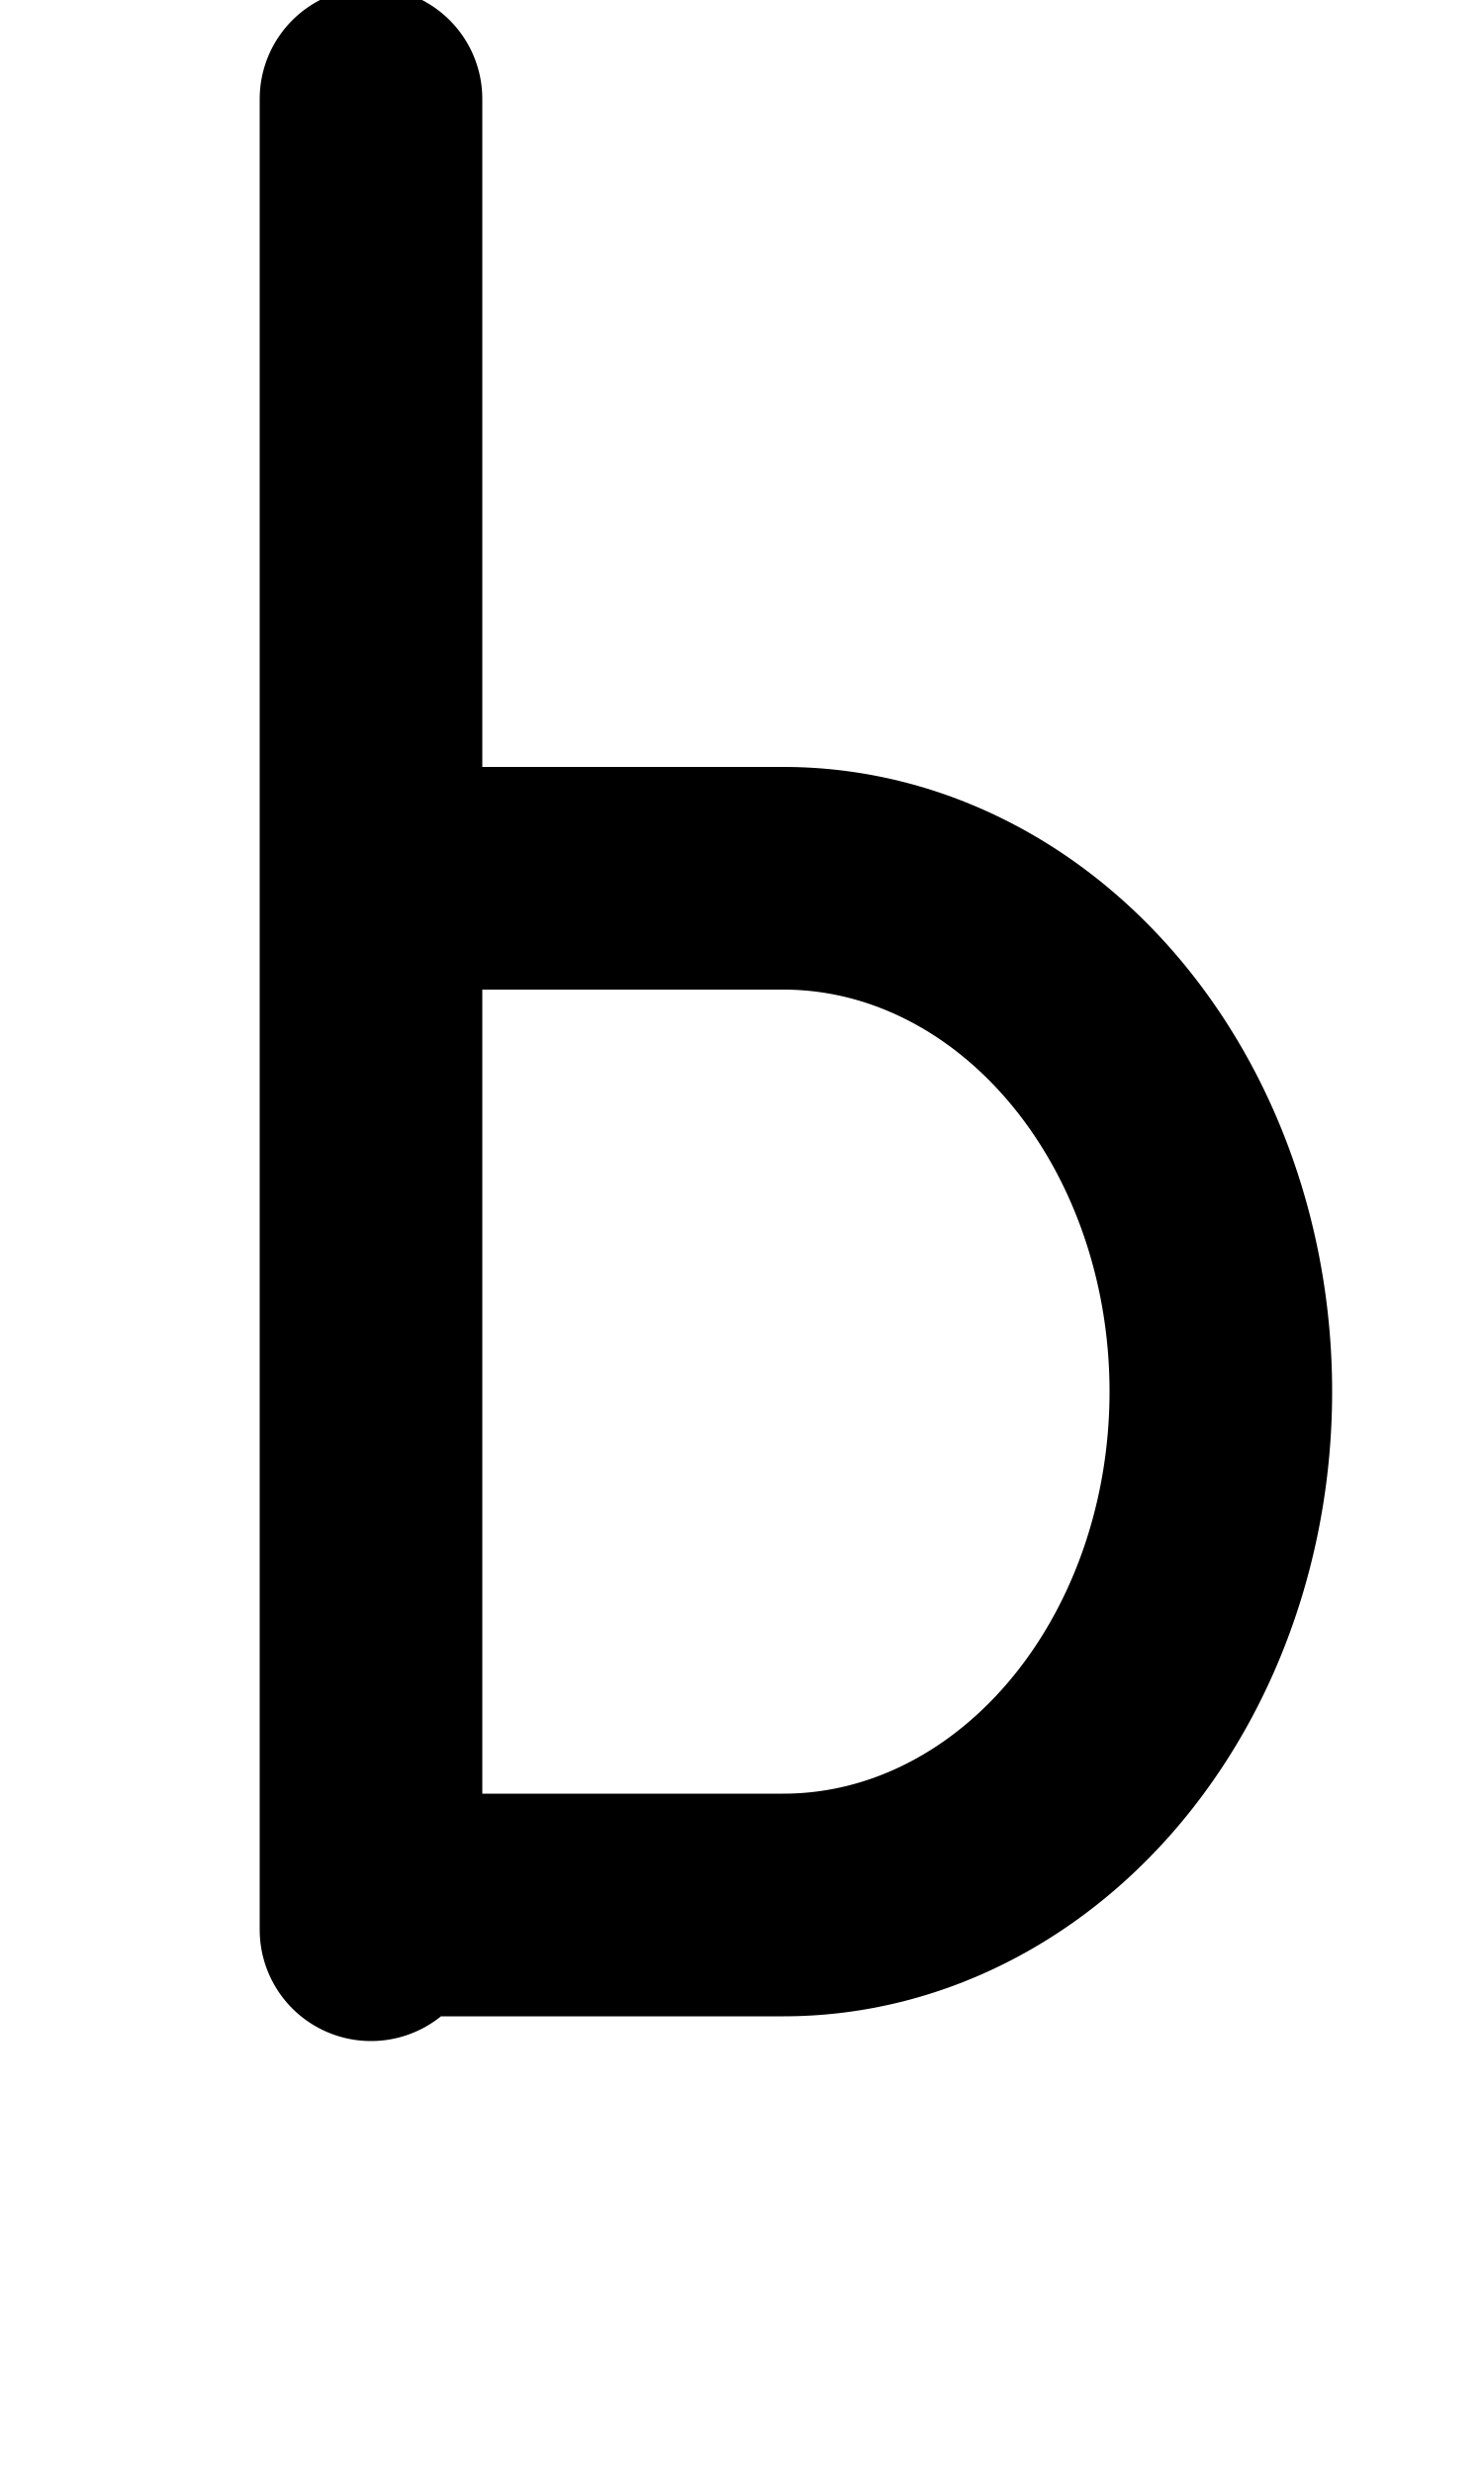
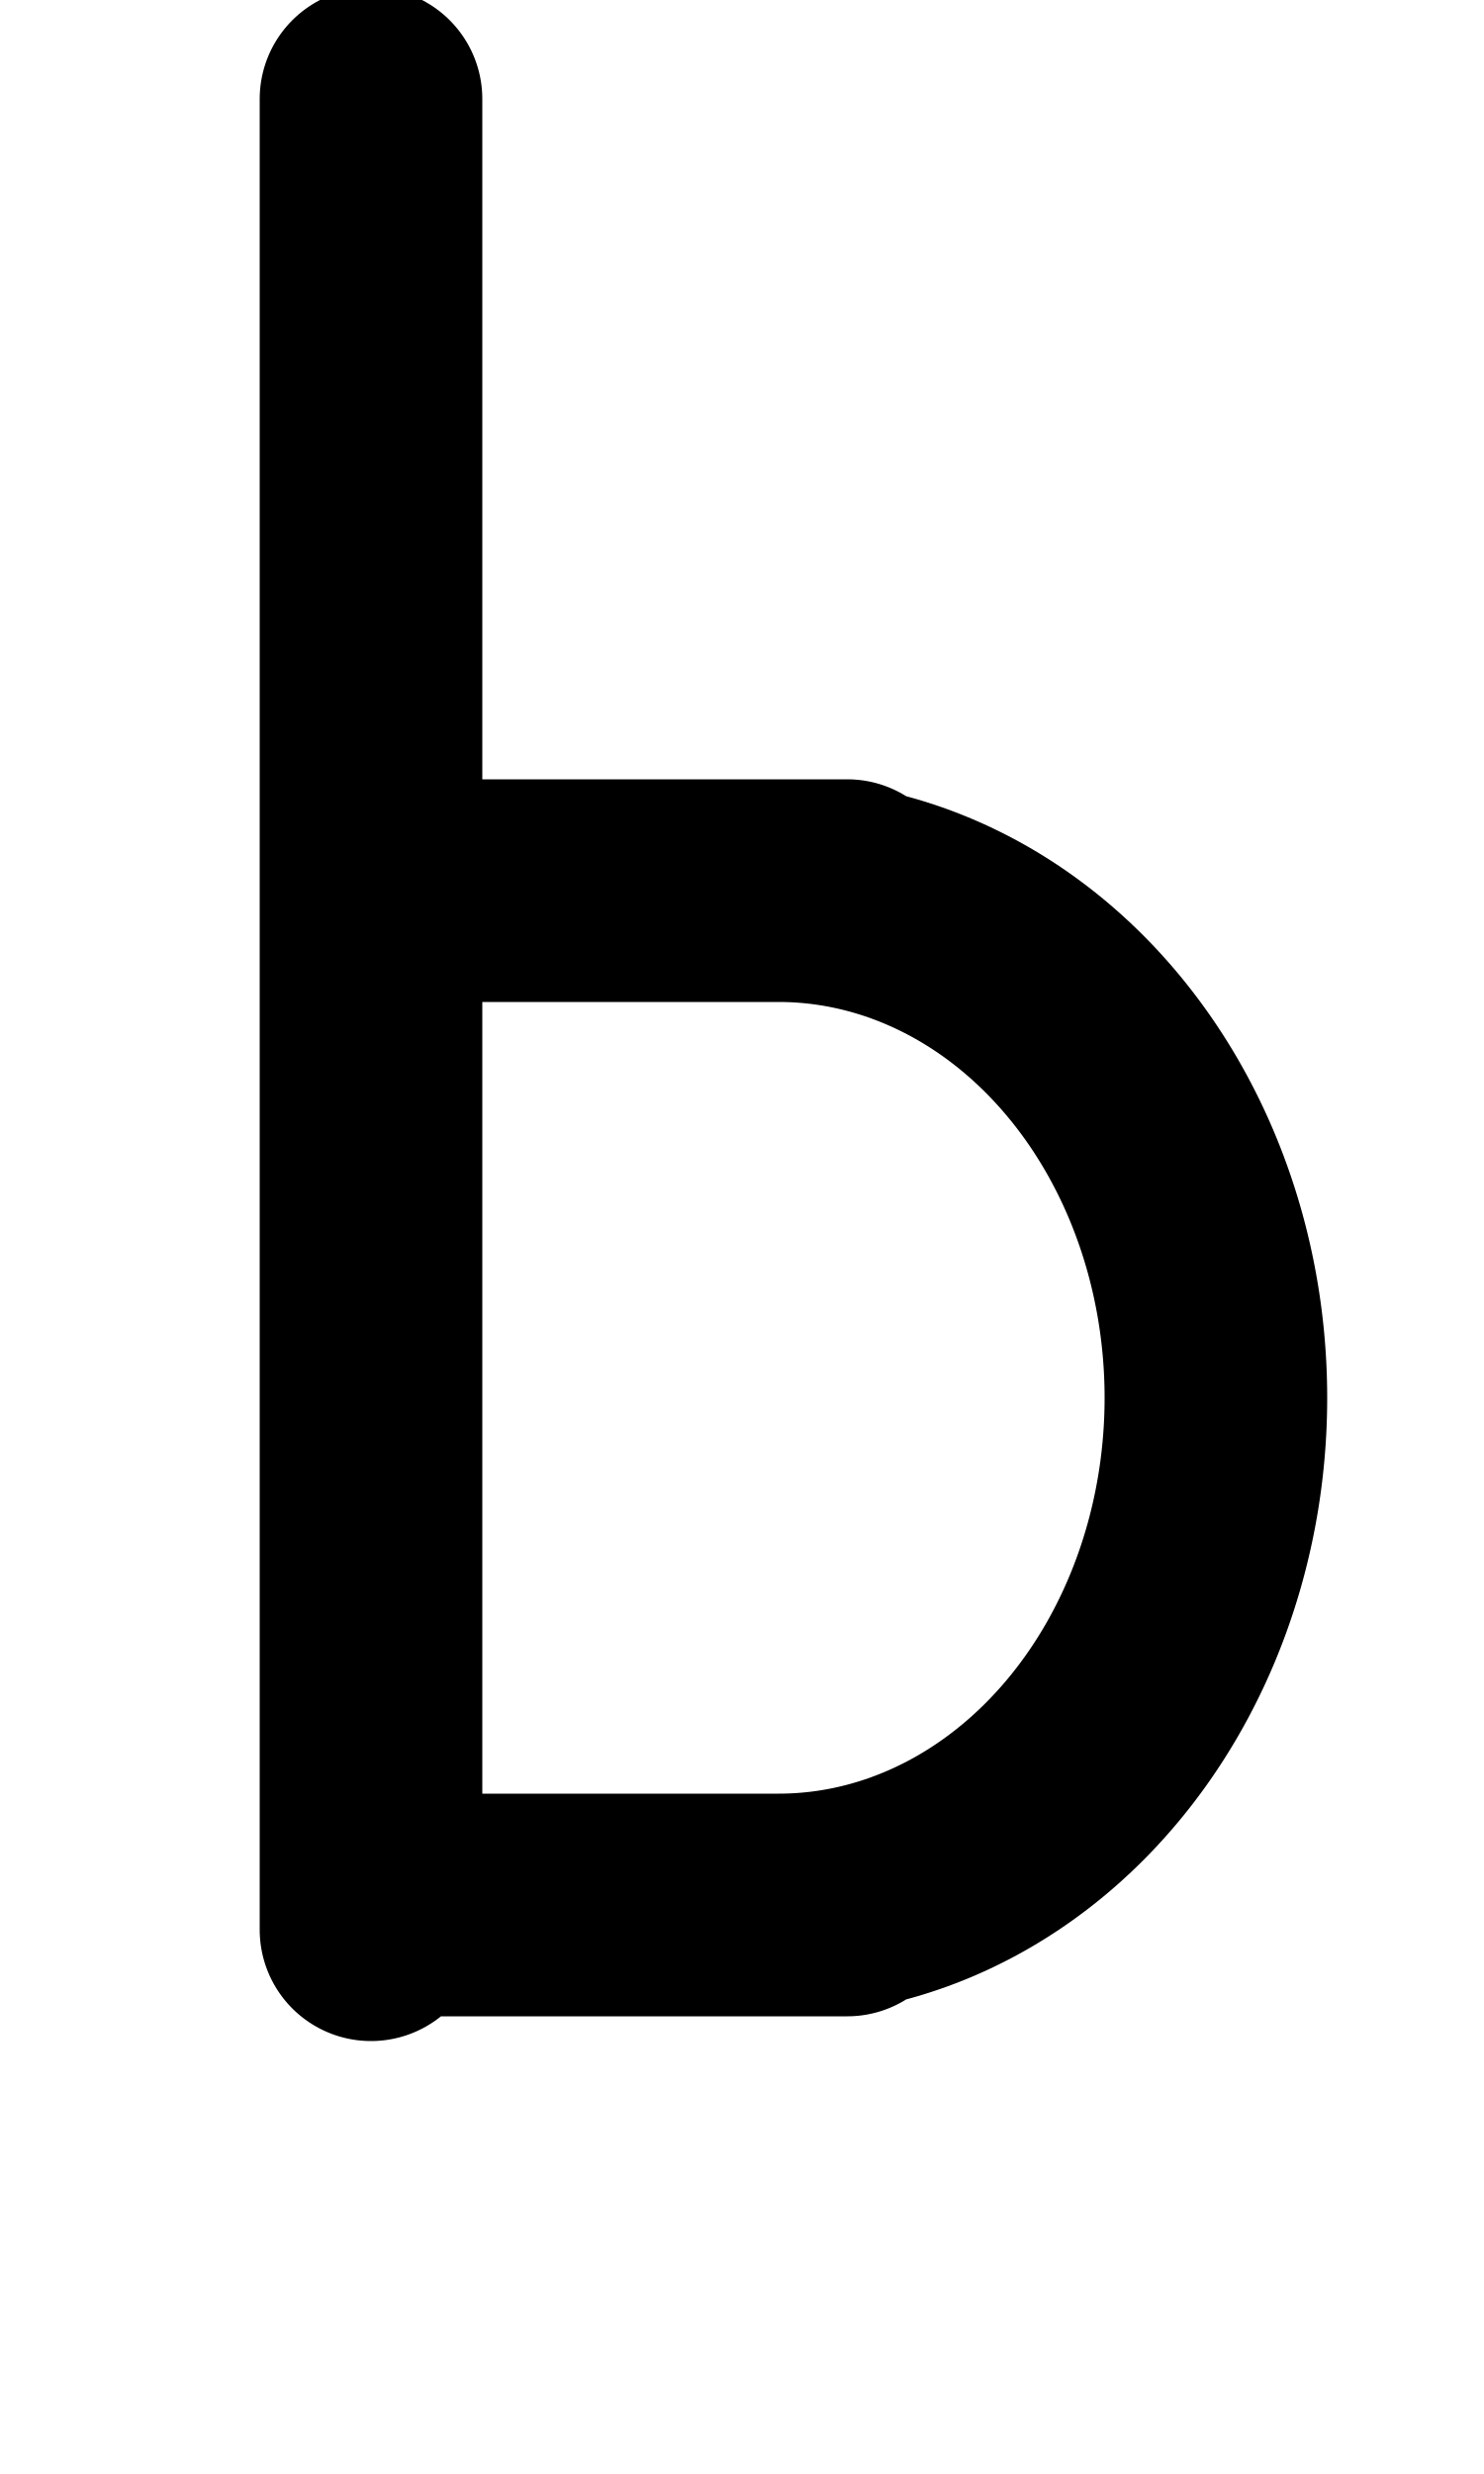
<svg xmlns="http://www.w3.org/2000/svg" viewBox="0 0 600.000 1000">
-   <path d="M 316.800 310.000 L 195.000 310.000 L 195.000 40.000 L 194.986 38.896 L 194.946 37.792 L 194.878 36.690 L 194.783 35.589 L 194.662 34.492 L 194.513 33.397 L 194.337 32.307 L 194.135 31.221 L 193.907 30.140 L 193.651 29.066 L 193.370 27.998 L 193.062 26.937 L 192.729 25.884 L 192.369 24.840 L 191.985 23.805 L 191.575 22.779 L 191.139 21.764 L 190.680 20.760 L 190.195 19.767 L 189.686 18.787 L 189.154 17.820 L 188.598 16.865 L 188.018 15.925 L 187.416 14.999 L 186.791 14.089 L 186.144 13.194 L 185.476 12.315 L 184.785 11.452 L 184.074 10.607 L 183.343 9.780 L 182.591 8.971 L 181.820 8.180 L 181.029 7.409 L 180.220 6.657 L 179.393 5.926 L 178.548 5.215 L 177.685 4.524 L 176.806 3.856 L 175.911 3.209 L 175.001 2.584 L 174.075 1.982 L 173.135 1.402 L 172.180 0.846 L 171.213 0.314 L 170.233 -0.195 L 169.240 -0.680 L 168.236 -1.139 L 167.221 -1.575 L 166.195 -1.985 L 165.160 -2.369 L 164.116 -2.729 L 163.063 -3.062 L 162.002 -3.370 L 160.934 -3.651 L 159.860 -3.907 L 158.779 -4.135 L 157.693 -4.337 L 156.603 -4.513 L 155.508 -4.662 L 154.411 -4.783 L 153.310 -4.878 L 152.208 -4.946 L 151.104 -4.986 L 150.000 -5.000 L 148.896 -4.986 L 147.792 -4.946 L 146.690 -4.878 L 145.589 -4.783 L 144.492 -4.662 L 143.397 -4.513 L 142.307 -4.337 L 141.221 -4.135 L 140.140 -3.907 L 139.066 -3.651 L 137.998 -3.370 L 136.937 -3.062 L 135.884 -2.729 L 134.840 -2.369 L 133.805 -1.985 L 132.779 -1.575 L 131.764 -1.139 L 130.760 -0.680 L 129.767 -0.195 L 128.787 0.314 L 127.820 0.846 L 126.865 1.402 L 125.925 1.982 L 124.999 2.584 L 124.089 3.209 L 123.194 3.856 L 122.315 4.524 L 121.452 5.215 L 120.607 5.926 L 119.780 6.657 L 118.971 7.409 L 118.180 8.180 L 117.409 8.971 L 116.657 9.780 L 115.926 10.607 L 115.215 11.452 L 114.524 12.315 L 113.856 13.194 L 113.209 14.089 L 112.584 14.999 L 111.982 15.925 L 111.402 16.865 L 110.846 17.820 L 110.314 18.787 L 109.805 19.767 L 109.320 20.760 L 108.861 21.764 L 108.425 22.779 L 108.015 23.805 L 107.631 24.840 L 107.271 25.884 L 106.938 26.937 L 106.630 27.998 L 106.349 29.066 L 106.093 30.140 L 105.865 31.221 L 105.663 32.307 L 105.487 33.397 L 105.338 34.492 L 105.217 35.589 L 105.122 36.690 L 105.054 37.792 L 105.014 38.896 L 105.000 40.000 L 105.000 355.000 L 105.000 770.000 L 105.000 780.000 L 105.014 781.104 L 105.054 782.208 L 105.122 783.310 L 105.217 784.411 L 105.338 785.508 L 105.487 786.603 L 105.663 787.693 L 105.865 788.779 L 106.093 789.860 L 106.349 790.934 L 106.630 792.002 L 106.938 793.063 L 107.271 794.116 L 107.631 795.160 L 108.015 796.195 L 108.425 797.221 L 108.861 798.236 L 109.320 799.240 L 109.805 800.233 L 110.314 801.213 L 110.846 802.180 L 111.402 803.135 L 111.982 804.075 L 112.584 805.001 L 113.209 805.911 L 113.856 806.806 L 114.524 807.685 L 115.215 808.548 L 115.926 809.393 L 116.657 810.220 L 117.409 811.029 L 118.180 811.820 L 118.971 812.591 L 119.780 813.343 L 120.607 814.074 L 121.452 814.785 L 122.315 815.476 L 123.194 816.144 L 124.089 816.791 L 124.999 817.416 L 125.925 818.018 L 126.865 818.598 L 127.820 819.154 L 128.787 819.686 L 129.767 820.195 L 130.760 820.680 L 131.764 821.139 L 132.779 821.575 L 133.805 821.985 L 134.840 822.369 L 135.884 822.729 L 136.937 823.062 L 137.998 823.370 L 139.066 823.651 L 140.140 823.907 L 141.221 824.135 L 142.307 824.337 L 143.397 824.513 L 144.492 824.662 L 145.589 824.783 L 146.690 824.878 L 147.792 824.946 L 148.896 824.986 L 150.000 825.000 L 151.104 824.986 L 152.208 824.946 L 153.310 824.878 L 154.411 824.783 L 155.508 824.662 L 156.603 824.513 L 157.693 824.337 L 158.779 824.135 L 159.860 823.907 L 160.934 823.651 L 162.002 823.370 L 163.063 823.062 L 164.116 822.729 L 165.160 822.369 L 166.195 821.985 L 167.221 821.575 L 168.236 821.139 L 169.240 820.680 L 170.233 820.195 L 171.213 819.686 L 172.180 819.154 L 173.135 818.598 L 174.075 818.018 L 175.001 817.416 L 175.911 816.791 L 176.806 816.144 L 177.685 815.476 L 178.280 815.000 L 316.800 815.000 L 316.960 814.998 L 317.120 814.999 L 319.265 814.984 L 319.905 814.974 L 322.049 814.929 L 322.690 814.910 L 324.833 814.834 L 325.473 814.807 L 327.615 814.700 L 328.254 814.664 L 330.396 814.526 L 331.034 814.481 L 333.174 814.313 L 333.811 814.258 L 335.949 814.060 L 336.584 813.997 L 338.720 813.768 L 339.354 813.696 L 341.487 813.437 L 342.120 813.355 L 344.250 813.066 L 344.881 812.976 L 347.008 812.656 L 347.636 812.557 L 349.760 812.207 L 350.387 812.099 L 352.506 811.719 L 353.130 811.603 L 355.246 811.192 L 355.868 811.067 L 357.979 810.627 L 358.598 810.493 L 360.704 810.023 L 361.320 809.881 L 363.422 809.381 L 364.034 809.230 L 366.130 808.700 L 366.740 808.541 L 368.830 807.981 L 369.436 807.814 L 371.521 807.225 L 372.123 807.050 L 374.201 806.430 L 374.800 806.248 L 376.872 805.599 L 377.466 805.408 L 379.531 804.729 L 380.122 804.531 L 382.180 803.823 L 382.766 803.617 L 384.816 802.880 L 385.398 802.667 L 387.441 801.900 L 388.018 801.679 L 390.053 800.884 L 390.625 800.656 L 392.652 799.832 L 393.220 799.596 L 395.237 798.743 L 395.800 798.501 L 397.809 797.619 L 398.367 797.370 L 400.367 796.460 L 400.920 796.203 L 402.910 795.265 L 403.458 795.002 L 405.438 794.035 L 405.980 793.766 L 407.950 792.771 L 408.487 792.495 L 410.447 791.472 L 410.979 791.190 L 412.927 790.140 L 413.454 789.851 L 415.392 788.773 L 415.912 788.479 L 417.839 787.373 L 418.354 787.073 L 420.269 785.940 L 420.778 785.634 L 422.681 784.474 L 423.184 784.162 L 425.075 782.975 L 425.573 782.658 L 427.451 781.444 L 427.943 781.121 L 429.809 779.881 L 430.294 779.553 L 432.147 778.286 L 432.627 777.953 L 434.466 776.660 L 434.940 776.322 L 436.766 775.003 L 437.233 774.660 L 439.046 773.315 L 439.507 772.968 L 441.305 771.596 L 441.760 771.245 L 443.544 769.848 L 443.993 769.492 L 445.762 768.070 L 446.205 767.710 L 447.960 766.263 L 448.396 765.898 L 450.135 764.426 L 450.565 764.058 L 452.289 762.561 L 452.713 762.189 L 454.422 760.668 L 454.839 760.291 L 456.532 758.746 L 456.943 758.366 L 458.620 756.797 L 459.024 756.413 L 460.685 754.820 L 461.083 754.434 L 462.727 752.817 L 463.119 752.427 L 464.746 750.787 L 465.131 750.393 L 466.741 748.730 L 467.121 748.334 L 468.713 746.648 L 469.086 746.248 L 470.661 744.540 L 471.028 744.137 L 472.585 742.407 L 472.946 742.001 L 474.485 740.249 L 474.839 739.841 L 476.360 738.066 L 476.708 737.656 L 478.211 735.860 L 478.552 735.446 L 480.036 733.629 L 480.372 733.213 L 481.837 731.375 L 482.166 730.957 L 483.612 729.098 L 483.935 728.678 L 485.361 726.799 L 485.678 726.376 L 487.085 724.477 L 487.396 724.052 L 488.783 722.133 L 489.088 721.706 L 490.456 719.767 L 490.754 719.338 L 492.101 717.380 L 492.394 716.949 L 493.721 714.972 L 494.007 714.540 L 495.314 712.544 L 495.594 712.110 L 496.880 710.095 L 497.154 709.660 L 498.419 707.627 L 498.688 707.190 L 499.931 705.139 L 500.194 704.701 L 501.416 702.633 L 501.673 702.192 L 502.874 700.107 L 503.125 699.666 L 504.304 697.563 L 504.550 697.120 L 505.707 695.002 L 505.946 694.557 L 507.082 692.422 L 507.315 691.977 L 508.429 689.826 L 508.657 689.379 L 509.748 687.212 L 509.970 686.765 L 511.038 684.582 L 511.255 684.134 L 512.301 681.936 L 512.512 681.487 L 513.535 679.275 L 513.741 678.824 L 514.741 676.598 L 514.941 676.146 L 515.918 673.905 L 516.112 673.453 L 517.066 671.199 L 517.255 670.746 L 518.185 668.478 L 518.369 668.024 L 519.276 665.743 L 519.454 665.288 L 520.337 662.995 L 520.510 662.539 L 521.369 660.233 L 521.536 659.777 L 522.372 657.459 L 522.534 657.002 L 523.346 654.673 L 523.502 654.215 L 524.290 651.874 L 524.441 651.416 L 525.204 649.064 L 525.350 648.606 L 526.089 646.243 L 526.230 645.784 L 526.945 643.411 L 527.080 642.951 L 527.770 640.568 L 527.901 640.108 L 528.566 637.715 L 528.691 637.255 L 529.332 634.853 L 529.452 634.392 L 530.067 631.981 L 530.182 631.520 L 530.773 629.100 L 530.883 628.639 L 531.449 626.211 L 531.554 625.749 L 532.094 623.313 L 532.194 622.851 L 532.709 620.408 L 532.804 619.945 L 533.294 617.495 L 533.384 617.032 L 533.849 614.575 L 533.934 614.112 L 534.373 611.648 L 534.453 611.185 L 534.866 608.715 L 534.942 608.252 L 535.330 605.776 L 535.400 605.313 L 535.762 602.832 L 535.828 602.368 L 536.164 599.882 L 536.225 599.418 L 536.536 596.928 L 536.591 596.464 L 536.877 593.969 L 536.927 593.505 L 537.187 591.007 L 537.233 590.542 L 537.466 588.040 L 537.507 587.575 L 537.715 585.070 L 537.751 584.606 L 537.933 582.098 L 537.964 581.633 L 538.120 579.123 L 538.147 578.658 L 538.277 576.146 L 538.298 575.681 L 538.402 573.167 L 538.419 572.702 L 538.497 570.187 L 538.509 569.721 L 538.561 567.205 L 538.568 566.740 L 538.594 564.224 L 538.597 563.758 L 538.597 561.242 L 538.594 560.776 L 538.568 558.260 L 538.561 557.795 L 538.509 555.279 L 538.497 554.813 L 538.419 552.298 L 538.402 551.833 L 538.298 549.319 L 538.277 548.854 L 538.147 546.342 L 538.120 545.877 L 537.964 543.367 L 537.933 542.902 L 537.751 540.394 L 537.715 539.930 L 537.507 537.425 L 537.466 536.960 L 537.233 534.458 L 537.187 533.993 L 536.927 531.495 L 536.877 531.031 L 536.591 528.536 L 536.536 528.072 L 536.225 525.582 L 536.164 525.118 L 535.828 522.632 L 535.762 522.168 L 535.400 519.687 L 535.330 519.224 L 534.942 516.748 L 534.866 516.285 L 534.453 513.815 L 534.373 513.352 L 533.934 510.888 L 533.849 510.425 L 533.384 507.968 L 533.294 507.505 L 532.804 505.055 L 532.709 504.592 L 532.194 502.149 L 532.094 501.687 L 531.554 499.251 L 531.449 498.789 L 530.883 496.361 L 530.773 495.900 L 530.182 493.480 L 530.067 493.019 L 529.452 490.608 L 529.332 490.147 L 528.691 487.745 L 528.566 487.285 L 527.901 484.892 L 527.770 484.432 L 527.080 482.049 L 526.945 481.589 L 526.230 479.216 L 526.089 478.757 L 525.350 476.394 L 525.204 475.936 L 524.441 473.584 L 524.290 473.126 L 523.502 470.785 L 523.346 470.327 L 522.534 467.998 L 522.372 467.541 L 521.536 465.223 L 521.369 464.767 L 520.510 462.461 L 520.337 462.005 L 519.454 459.712 L 519.276 459.257 L 518.369 456.976 L 518.185 456.522 L 517.255 454.254 L 517.066 453.801 L 516.112 451.547 L 515.918 451.095 L 514.941 448.854 L 514.741 448.402 L 513.741 446.176 L 513.535 445.725 L 512.512 443.513 L 512.301 443.064 L 511.255 440.866 L 511.038 440.418 L 509.970 438.235 L 509.748 437.788 L 508.657 435.621 L 508.429 435.174 L 507.315 433.023 L 507.082 432.578 L 505.946 430.443 L 505.707 429.998 L 504.550 427.880 L 504.304 427.437 L 503.125 425.334 L 502.874 424.893 L 501.673 422.808 L 501.416 422.367 L 500.194 420.299 L 499.931 419.861 L 498.688 417.810 L 498.419 417.373 L 497.154 415.340 L 496.880 414.905 L 495.594 412.890 L 495.314 412.456 L 494.007 410.460 L 493.721 410.028 L 492.394 408.051 L 492.101 407.620 L 490.754 405.662 L 490.456 405.233 L 489.088 403.294 L 488.783 402.867 L 487.396 400.948 L 487.085 400.523 L 485.678 398.624 L 485.361 398.201 L 483.935 396.322 L 483.612 395.902 L 482.166 394.043 L 481.837 393.625 L 480.372 391.787 L 480.036 391.371 L 478.552 389.554 L 478.211 389.140 L 476.708 387.344 L 476.360 386.934 L 474.839 385.159 L 474.485 384.751 L 472.946 382.999 L 472.585 382.593 L 471.028 380.863 L 470.661 380.460 L 469.086 378.752 L 468.713 378.352 L 467.121 376.666 L 466.741 376.270 L 465.131 374.607 L 464.746 374.213 L 463.119 372.573 L 462.727 372.183 L 461.083 370.566 L 460.685 370.180 L 459.024 368.587 L 458.620 368.203 L 456.943 366.634 L 456.532 366.254 L 454.839 364.709 L 454.422 364.332 L 452.713 362.811 L 452.289 362.439 L 450.565 360.942 L 450.135 360.574 L 448.396 359.102 L 447.960 358.737 L 446.205 357.290 L 445.762 356.930 L 443.993 355.508 L 443.544 355.152 L 441.760 353.755 L 441.305 353.404 L 439.507 352.032 L 439.046 351.685 L 437.233 350.340 L 436.766 349.997 L 434.940 348.678 L 434.466 348.340 L 432.627 347.047 L 432.147 346.714 L 430.294 345.447 L 429.809 345.119 L 427.943 343.879 L 427.451 343.556 L 425.573 342.342 L 425.075 342.025 L 423.184 340.838 L 422.681 340.526 L 420.778 339.366 L 420.269 339.060 L 418.354 337.927 L 417.839 337.627 L 415.912 336.521 L 415.392 336.227 L 413.454 335.149 L 412.927 334.860 L 410.979 333.810 L 410.447 333.528 L 408.487 332.505 L 407.950 332.229 L 405.980 331.234 L 405.438 330.965 L 403.458 329.998 L 402.910 329.735 L 400.920 328.797 L 400.367 328.540 L 398.367 327.630 L 397.809 327.381 L 395.800 326.499 L 395.237 326.257 L 393.220 325.404 L 392.652 325.168 L 390.625 324.344 L 390.053 324.116 L 388.018 323.321 L 387.441 323.100 L 385.398 322.333 L 384.816 322.120 L 382.766 321.383 L 382.180 321.177 L 380.122 320.469 L 379.531 320.271 L 377.466 319.592 L 376.872 319.401 L 374.800 318.752 L 374.201 318.570 L 372.123 317.950 L 371.521 317.775 L 369.436 317.186 L 368.830 317.019 L 366.740 316.459 L 366.130 316.300 L 364.034 315.770 L 363.422 315.619 L 361.320 315.119 L 360.704 314.977 L 358.598 314.507 L 357.979 314.373 L 355.868 313.933 L 355.246 313.808 L 353.130 313.397 L 352.506 313.281 L 350.387 312.901 L 349.760 312.793 L 347.636 312.443 L 347.008 312.344 L 344.881 312.024 L 344.250 311.934 L 342.120 311.645 L 341.487 311.563 L 339.354 311.304 L 338.720 311.232 L 336.584 311.003 L 335.949 310.940 L 333.811 310.742 L 333.174 310.687 L 331.034 310.519 L 330.396 310.474 L 328.254 310.336 L 327.615 310.300 L 325.473 310.193 L 324.833 310.166 L 322.690 310.090 L 322.049 310.071 L 319.905 310.026 L 319.265 310.016 L 317.120 310.001 L 316.960 310.002 L 316.800 310.000 Z M 195.000 400.000 L 316.640 400.000 L 318.304 400.012 L 319.808 400.044 L 321.311 400.097 L 322.814 400.172 L 324.317 400.269 L 325.819 400.387 L 327.321 400.526 L 328.821 400.686 L 330.321 400.869 L 331.820 401.072 L 333.317 401.297 L 334.813 401.544 L 336.308 401.812 L 337.801 402.101 L 339.293 402.412 L 340.782 402.745 L 342.270 403.099 L 343.756 403.475 L 345.239 403.872 L 346.720 404.291 L 348.198 404.732 L 349.674 405.194 L 351.147 405.678 L 352.616 406.183 L 354.083 406.710 L 355.546 407.259 L 357.006 407.830 L 358.462 408.422 L 359.914 409.036 L 361.362 409.671 L 362.806 410.328 L 364.245 411.007 L 365.680 411.707 L 367.110 412.430 L 368.535 413.173 L 369.954 413.939 L 371.368 414.726 L 372.777 415.534 L 374.180 416.364 L 375.576 417.216 L 376.967 418.089 L 378.351 418.983 L 379.728 419.899 L 381.098 420.836 L 382.461 421.795 L 383.817 422.774 L 385.165 423.775 L 386.505 424.797 L 387.837 425.840 L 389.161 426.904 L 390.476 427.989 L 391.783 429.094 L 393.080 430.220 L 394.368 431.367 L 395.647 432.534 L 396.916 433.722 L 398.174 434.929 L 399.423 436.157 L 400.661 437.405 L 401.888 438.673 L 403.104 439.960 L 404.309 441.267 L 405.503 442.594 L 406.685 443.939 L 407.855 445.304 L 409.012 446.688 L 410.158 448.090 L 411.290 449.511 L 412.410 450.951 L 413.517 452.408 L 414.610 453.884 L 415.689 455.378 L 416.755 456.889 L 417.807 458.417 L 418.844 459.963 L 419.867 461.526 L 420.875 463.106 L 421.868 464.702 L 422.846 466.314 L 423.809 467.943 L 424.756 469.587 L 425.687 471.247 L 426.602 472.922 L 427.501 474.613 L 428.383 476.318 L 429.249 478.038 L 430.098 479.772 L 430.930 481.520 L 431.745 483.281 L 432.543 485.057 L 433.323 486.845 L 434.085 488.647 L 434.829 490.461 L 435.555 492.287 L 436.263 494.125 L 436.953 495.975 L 437.624 497.837 L 438.276 499.709 L 438.910 501.592 L 439.525 503.486 L 440.120 505.390 L 440.696 507.304 L 441.253 509.227 L 441.790 511.160 L 442.308 513.101 L 442.805 515.051 L 443.283 517.009 L 443.741 518.975 L 444.179 520.949 L 444.597 522.930 L 444.994 524.918 L 445.371 526.912 L 445.728 528.912 L 446.064 530.918 L 446.379 532.930 L 446.674 534.947 L 446.948 536.969 L 447.201 538.995 L 447.433 541.025 L 447.644 543.059 L 447.834 545.096 L 448.004 547.136 L 448.152 549.180 L 448.279 551.225 L 448.385 553.272 L 448.470 555.321 L 448.533 557.371 L 448.576 559.422 L 448.597 561.474 L 448.597 563.526 L 448.576 565.578 L 448.533 567.629 L 448.470 569.679 L 448.385 571.728 L 448.279 573.775 L 448.152 575.820 L 448.004 577.864 L 447.834 579.904 L 447.644 581.941 L 447.433 583.975 L 447.201 586.005 L 446.948 588.031 L 446.674 590.053 L 446.379 592.070 L 446.064 594.082 L 445.728 596.088 L 445.371 598.088 L 444.994 600.082 L 444.597 602.070 L 444.179 604.051 L 443.741 606.025 L 443.283 607.991 L 442.805 609.949 L 442.308 611.899 L 441.790 613.840 L 441.253 615.773 L 440.696 617.696 L 440.120 619.610 L 439.525 621.514 L 438.910 623.408 L 438.276 625.291 L 437.624 627.163 L 436.953 629.025 L 436.263 630.875 L 435.555 632.713 L 434.829 634.539 L 434.085 636.353 L 433.323 638.155 L 432.543 639.943 L 431.745 641.719 L 430.930 643.480 L 430.098 645.228 L 429.249 646.962 L 428.383 648.682 L 427.501 650.387 L 426.602 652.078 L 425.687 653.753 L 424.756 655.413 L 423.809 657.057 L 422.846 658.686 L 421.868 660.298 L 420.875 661.894 L 419.867 663.474 L 418.844 665.037 L 417.807 666.583 L 416.755 668.111 L 415.689 669.622 L 414.610 671.116 L 413.517 672.592 L 412.410 674.049 L 411.290 675.489 L 410.158 676.910 L 409.012 678.312 L 407.855 679.696 L 406.685 681.061 L 405.503 682.406 L 404.309 683.733 L 403.104 685.040 L 401.888 686.327 L 400.661 687.595 L 399.423 688.843 L 398.174 690.071 L 396.916 691.278 L 395.647 692.466 L 394.368 693.633 L 393.080 694.780 L 391.783 695.906 L 390.476 697.011 L 389.161 698.096 L 387.837 699.160 L 386.505 700.203 L 385.165 701.225 L 383.817 702.226 L 382.461 703.205 L 381.098 704.164 L 379.728 705.101 L 378.351 706.017 L 376.967 706.911 L 375.576 707.784 L 374.180 708.636 L 372.777 709.466 L 371.368 710.274 L 369.954 711.061 L 368.535 711.827 L 367.110 712.570 L 365.680 713.293 L 364.245 713.993 L 362.806 714.672 L 361.362 715.329 L 359.914 715.964 L 358.462 716.578 L 357.006 717.170 L 355.546 717.741 L 354.083 718.290 L 352.616 718.817 L 351.147 719.322 L 349.674 719.806 L 348.198 720.268 L 346.720 720.709 L 345.239 721.128 L 343.756 721.525 L 342.270 721.901 L 340.782 722.255 L 339.293 722.588 L 337.801 722.899 L 336.308 723.188 L 334.813 723.456 L 333.317 723.703 L 331.820 723.928 L 330.321 724.131 L 328.821 724.314 L 327.321 724.474 L 325.819 724.613 L 324.317 724.731 L 322.814 724.828 L 321.311 724.903 L 319.808 724.956 L 318.304 724.988 L 316.640 725.000 L 195.000 725.000 L 195.000 400.000 Z" fill="black" fill-rule="evenodd" />
+   <path d="M 365.685 321.402 L 364.730 320.846 L 363.763 320.314 L 362.783 319.805 L 361.790 319.320 L 360.786 318.861 L 359.771 318.425 L 358.745 318.015 L 357.710 317.631 L 356.666 317.271 L 355.613 316.938 L 354.552 316.630 L 353.484 316.349 L 352.410 316.093 L 351.329 315.865 L 350.243 315.663 L 349.153 315.487 L 348.058 315.338 L 346.961 315.217 L 345.860 315.122 L 344.758 315.054 L 343.654 315.014 L 342.550 315.000 L 195.000 315.000 L 195.000 40.000 L 194.986 38.896 L 194.946 37.792 L 194.878 36.690 L 194.783 35.589 L 194.662 34.492 L 194.513 33.397 L 194.337 32.307 L 194.135 31.221 L 193.907 30.140 L 193.651 29.066 L 193.370 27.998 L 193.062 26.937 L 192.729 25.884 L 192.369 24.840 L 191.985 23.805 L 191.575 22.779 L 191.139 21.764 L 190.680 20.760 L 190.195 19.767 L 189.686 18.787 L 189.154 17.820 L 188.598 16.865 L 188.018 15.925 L 187.416 14.999 L 186.791 14.089 L 186.144 13.194 L 185.476 12.315 L 184.785 11.452 L 184.074 10.607 L 183.343 9.780 L 182.591 8.971 L 181.820 8.180 L 181.029 7.409 L 180.220 6.657 L 179.393 5.926 L 178.548 5.215 L 177.685 4.524 L 176.806 3.856 L 175.911 3.209 L 175.001 2.584 L 174.075 1.982 L 173.135 1.402 L 172.180 0.846 L 171.213 0.314 L 170.233 -0.195 L 169.240 -0.680 L 168.236 -1.139 L 167.221 -1.575 L 166.195 -1.985 L 165.160 -2.369 L 164.116 -2.729 L 163.063 -3.062 L 162.002 -3.370 L 160.934 -3.651 L 159.860 -3.907 L 158.779 -4.135 L 157.693 -4.337 L 156.603 -4.513 L 155.508 -4.662 L 154.411 -4.783 L 153.310 -4.878 L 152.208 -4.946 L 151.104 -4.986 L 150.000 -5.000 L 148.896 -4.986 L 147.792 -4.946 L 146.690 -4.878 L 145.589 -4.783 L 144.492 -4.662 L 143.397 -4.513 L 142.307 -4.337 L 141.221 -4.135 L 140.140 -3.907 L 139.066 -3.651 L 137.998 -3.370 L 136.937 -3.062 L 135.884 -2.729 L 134.840 -2.369 L 133.805 -1.985 L 132.779 -1.575 L 131.764 -1.139 L 130.760 -0.680 L 129.767 -0.195 L 128.787 0.314 L 127.820 0.846 L 126.865 1.402 L 125.925 1.982 L 124.999 2.584 L 124.089 3.209 L 123.194 3.856 L 122.315 4.524 L 121.452 5.215 L 120.607 5.926 L 119.780 6.657 L 118.971 7.409 L 118.180 8.180 L 117.409 8.971 L 116.657 9.780 L 115.926 10.607 L 115.215 11.452 L 114.524 12.315 L 113.856 13.194 L 113.209 14.089 L 112.584 14.999 L 111.982 15.925 L 111.402 16.865 L 110.846 17.820 L 110.314 18.787 L 109.805 19.767 L 109.320 20.760 L 108.861 21.764 L 108.425 22.779 L 108.015 23.805 L 107.631 24.840 L 107.271 25.884 L 106.938 26.937 L 106.630 27.998 L 106.349 29.066 L 106.093 30.140 L 105.865 31.221 L 105.663 32.307 L 105.487 33.397 L 105.338 34.492 L 105.217 35.589 L 105.122 36.690 L 105.054 37.792 L 105.014 38.896 L 105.000 40.000 L 105.000 360.000 L 105.000 770.000 L 105.000 780.000 L 105.014 781.104 L 105.054 782.208 L 105.122 783.310 L 105.217 784.411 L 105.338 785.508 L 105.487 786.603 L 105.663 787.693 L 105.865 788.779 L 106.093 789.860 L 106.349 790.934 L 106.630 792.002 L 106.938 793.063 L 107.271 794.116 L 107.631 795.160 L 108.015 796.195 L 108.425 797.221 L 108.861 798.236 L 109.320 799.240 L 109.805 800.233 L 110.314 801.213 L 110.846 802.180 L 111.402 803.135 L 111.982 804.075 L 112.584 805.001 L 113.209 805.911 L 113.856 806.806 L 114.524 807.685 L 115.215 808.548 L 115.926 809.393 L 116.657 810.220 L 117.409 811.029 L 118.180 811.820 L 118.971 812.591 L 119.780 813.343 L 120.607 814.074 L 121.452 814.785 L 122.315 815.476 L 123.194 816.144 L 124.089 816.791 L 124.999 817.416 L 125.925 818.018 L 126.865 818.598 L 127.820 819.154 L 128.787 819.686 L 129.767 820.195 L 130.760 820.680 L 131.764 821.139 L 132.779 821.575 L 133.805 821.985 L 134.840 822.369 L 135.884 822.729 L 136.937 823.062 L 137.998 823.370 L 139.066 823.651 L 140.140 823.907 L 141.221 824.135 L 142.307 824.337 L 143.397 824.513 L 144.492 824.662 L 145.589 824.783 L 146.690 824.878 L 147.792 824.946 L 148.896 824.986 L 150.000 825.000 L 151.104 824.986 L 152.208 824.946 L 153.310 824.878 L 154.411 824.783 L 155.508 824.662 L 156.603 824.513 L 157.693 824.337 L 158.779 824.135 L 159.860 823.907 L 160.934 823.651 L 162.002 823.370 L 163.063 823.062 L 164.116 822.729 L 165.160 822.369 L 166.195 821.985 L 167.221 821.575 L 168.236 821.139 L 169.240 820.680 L 170.233 820.195 L 171.213 819.686 L 172.180 819.154 L 173.135 818.598 L 174.075 818.018 L 175.001 817.416 L 175.911 816.791 L 176.806 816.144 L 177.685 815.476 L 178.280 815.000 L 342.550 815.000 L 343.654 814.986 L 344.758 814.946 L 345.860 814.878 L 346.961 814.783 L 348.058 814.662 L 349.153 814.513 L 350.243 814.337 L 351.329 814.135 L 352.410 813.907 L 353.484 813.651 L 354.552 813.370 L 355.613 813.062 L 356.666 812.729 L 357.710 812.369 L 358.745 811.985 L 359.771 811.575 L 360.786 811.139 L 361.790 810.680 L 362.783 810.195 L 363.763 809.686 L 364.730 809.154 L 365.685 808.598 L 366.386 808.165 L 368.050 807.712 L 368.605 807.557 L 370.538 807.004 L 371.090 806.842 L 373.017 806.263 L 373.567 806.094 L 375.488 805.491 L 376.034 805.315 L 377.950 804.686 L 378.492 804.504 L 380.402 803.851 L 380.941 803.662 L 382.844 802.984 L 383.379 802.789 L 385.275 802.085 L 385.807 801.884 L 387.696 801.156 L 388.224 800.949 L 390.106 800.196 L 390.631 799.982 L 392.505 799.205 L 393.026 798.986 L 394.892 798.184 L 395.409 797.958 L 397.268 797.132 L 397.780 796.901 L 399.631 796.051 L 400.139 795.814 L 401.981 794.939 L 402.485 794.696 L 404.319 793.798 L 404.818 793.550 L 406.643 792.627 L 407.138 792.373 L 408.954 791.427 L 409.444 791.168 L 411.251 790.199 L 411.736 789.934 L 413.533 788.941 L 414.014 788.671 L 415.802 787.655 L 416.278 787.380 L 418.055 786.340 L 418.527 786.060 L 420.294 784.997 L 420.761 784.712 L 422.518 783.626 L 422.980 783.337 L 424.726 782.228 L 425.183 781.934 L 426.918 780.802 L 427.370 780.504 L 429.094 779.350 L 429.541 779.047 L 431.254 777.870 L 431.696 777.562 L 433.397 776.364 L 433.834 776.052 L 435.523 774.831 L 435.955 774.515 L 437.632 773.272 L 438.059 772.952 L 439.724 771.687 L 440.146 771.363 L 441.799 770.076 L 442.215 769.748 L 443.855 768.440 L 444.266 768.109 L 445.894 766.779 L 446.300 766.444 L 447.914 765.094 L 448.315 764.755 L 449.916 763.383 L 450.311 763.041 L 451.899 761.648 L 452.289 761.302 L 453.863 759.889 L 454.248 759.540 L 455.808 758.107 L 456.188 757.754 L 457.734 756.301 L 458.108 755.945 L 459.640 754.471 L 460.009 754.113 L 461.527 752.619 L 461.890 752.257 L 463.393 750.744 L 463.751 750.379 L 465.240 748.846 L 465.592 748.479 L 467.066 746.927 L 467.413 746.557 L 468.871 744.985 L 469.213 744.613 L 470.656 743.022 L 470.993 742.647 L 472.420 741.038 L 472.751 740.660 L 474.163 739.033 L 474.489 738.652 L 475.885 737.006 L 476.206 736.624 L 477.585 734.960 L 477.901 734.575 L 479.264 732.893 L 479.574 732.506 L 480.921 730.807 L 481.226 730.418 L 482.557 728.700 L 482.856 728.309 L 484.170 726.575 L 484.464 726.182 L 485.761 724.430 L 486.050 724.035 L 487.330 722.267 L 487.614 721.870 L 488.876 720.085 L 489.155 719.687 L 490.400 717.885 L 490.673 717.485 L 491.901 715.668 L 492.169 715.266 L 493.379 713.432 L 493.642 713.029 L 494.834 711.180 L 495.092 710.774 L 496.266 708.910 L 496.519 708.503 L 497.675 706.624 L 497.923 706.216 L 499.060 704.321 L 499.303 703.911 L 500.422 702.002 L 500.659 701.591 L 501.760 699.667 L 501.992 699.255 L 503.074 697.317 L 503.302 696.904 L 504.364 694.952 L 504.587 694.537 L 505.631 692.571 L 505.849 692.155 L 506.873 690.176 L 507.086 689.759 L 508.091 687.767 L 508.299 687.349 L 509.285 685.343 L 509.488 684.924 L 510.454 682.906 L 510.653 682.486 L 511.599 680.455 L 511.793 680.034 L 512.719 677.991 L 512.908 677.570 L 513.815 675.515 L 513.999 675.092 L 514.886 673.025 L 515.065 672.602 L 515.931 670.524 L 516.106 670.099 L 516.952 668.010 L 517.122 667.585 L 517.948 665.485 L 518.113 665.059 L 518.919 662.948 L 519.079 662.521 L 519.864 660.400 L 520.020 659.973 L 520.784 657.842 L 520.935 657.414 L 521.679 655.273 L 521.825 654.844 L 522.548 652.693 L 522.690 652.264 L 523.392 650.104 L 523.529 649.675 L 524.210 647.506 L 524.343 647.076 L 525.002 644.898 L 525.130 644.467 L 525.769 642.281 L 525.893 641.850 L 526.510 639.655 L 526.629 639.224 L 527.225 637.021 L 527.340 636.589 L 527.914 634.379 L 528.024 633.947 L 528.577 631.729 L 528.683 631.296 L 529.214 629.072 L 529.316 628.639 L 529.825 626.407 L 529.922 625.974 L 530.410 623.736 L 530.503 623.302 L 530.969 621.058 L 531.057 620.624 L 531.502 618.374 L 531.585 617.940 L 532.008 615.684 L 532.087 615.249 L 532.488 612.988 L 532.563 612.553 L 532.942 610.287 L 533.012 609.852 L 533.369 607.581 L 533.435 607.146 L 533.770 604.870 L 533.832 604.434 L 534.144 602.155 L 534.202 601.719 L 534.492 599.435 L 534.545 598.999 L 534.814 596.712 L 534.863 596.276 L 535.109 593.985 L 535.153 593.549 L 535.377 591.255 L 535.417 590.819 L 535.619 588.522 L 535.655 588.086 L 535.834 585.787 L 535.866 585.350 L 536.023 583.049 L 536.050 582.612 L 536.185 580.309 L 536.208 579.873 L 536.320 577.568 L 536.339 577.131 L 536.429 574.825 L 536.444 574.388 L 536.511 572.081 L 536.521 571.644 L 536.566 569.336 L 536.573 568.899 L 536.595 566.591 L 536.597 566.154 L 536.597 563.846 L 536.595 563.409 L 536.573 561.101 L 536.566 560.664 L 536.521 558.356 L 536.511 557.919 L 536.444 555.612 L 536.429 555.175 L 536.339 552.869 L 536.320 552.432 L 536.208 550.127 L 536.185 549.691 L 536.050 547.388 L 536.023 546.951 L 535.866 544.650 L 535.834 544.213 L 535.655 541.914 L 535.619 541.478 L 535.417 539.181 L 535.377 538.745 L 535.153 536.451 L 535.109 536.015 L 534.863 533.724 L 534.814 533.288 L 534.545 531.001 L 534.492 530.565 L 534.202 528.281 L 534.144 527.845 L 533.832 525.566 L 533.770 525.130 L 533.435 522.854 L 533.369 522.419 L 533.012 520.148 L 532.942 519.713 L 532.563 517.447 L 532.488 517.012 L 532.087 514.751 L 532.008 514.316 L 531.585 512.060 L 531.502 511.626 L 531.057 509.376 L 530.969 508.942 L 530.503 506.698 L 530.410 506.264 L 529.922 504.026 L 529.825 503.593 L 529.316 501.361 L 529.214 500.928 L 528.683 498.704 L 528.577 498.271 L 528.024 496.053 L 527.914 495.621 L 527.340 493.411 L 527.225 492.979 L 526.629 490.776 L 526.510 490.345 L 525.893 488.150 L 525.769 487.719 L 525.130 485.533 L 525.002 485.102 L 524.343 482.924 L 524.210 482.494 L 523.529 480.325 L 523.392 479.896 L 522.690 477.736 L 522.548 477.307 L 521.825 475.156 L 521.679 474.727 L 520.935 472.586 L 520.784 472.158 L 520.020 470.027 L 519.864 469.600 L 519.079 467.479 L 518.919 467.052 L 518.113 464.941 L 517.948 464.515 L 517.122 462.415 L 516.952 461.990 L 516.106 459.901 L 515.931 459.476 L 515.065 457.398 L 514.886 456.975 L 513.999 454.908 L 513.815 454.485 L 512.908 452.430 L 512.719 452.009 L 511.793 449.966 L 511.599 449.545 L 510.653 447.514 L 510.454 447.094 L 509.488 445.076 L 509.285 444.657 L 508.299 442.651 L 508.091 442.233 L 507.086 440.241 L 506.873 439.824 L 505.849 437.845 L 505.631 437.429 L 504.587 435.463 L 504.364 435.048 L 503.302 433.096 L 503.074 432.683 L 501.992 430.745 L 501.760 430.333 L 500.659 428.409 L 500.422 427.998 L 499.303 426.089 L 499.060 425.679 L 497.923 423.784 L 497.675 423.376 L 496.519 421.497 L 496.266 421.090 L 495.092 419.226 L 494.834 418.820 L 493.642 416.971 L 493.379 416.568 L 492.169 414.734 L 491.901 414.332 L 490.673 412.515 L 490.400 412.115 L 489.155 410.313 L 488.876 409.915 L 487.614 408.130 L 487.330 407.733 L 486.050 405.965 L 485.761 405.570 L 484.464 403.818 L 484.170 403.425 L 482.856 401.691 L 482.557 401.300 L 481.226 399.582 L 480.921 399.193 L 479.574 397.494 L 479.264 397.107 L 477.901 395.425 L 477.585 395.040 L 476.206 393.376 L 475.885 392.994 L 474.489 391.348 L 474.163 390.967 L 472.751 389.340 L 472.420 388.962 L 470.993 387.353 L 470.656 386.978 L 469.213 385.387 L 468.871 385.015 L 467.413 383.443 L 467.066 383.073 L 465.592 381.521 L 465.240 381.154 L 463.751 379.621 L 463.393 379.256 L 461.890 377.743 L 461.527 377.381 L 460.009 375.887 L 459.640 375.529 L 458.108 374.055 L 457.734 373.699 L 456.188 372.246 L 455.808 371.893 L 454.248 370.460 L 453.863 370.111 L 452.289 368.698 L 451.899 368.352 L 450.311 366.959 L 449.916 366.617 L 448.315 365.245 L 447.914 364.906 L 446.300 363.556 L 445.894 363.221 L 444.266 361.891 L 443.855 361.560 L 442.215 360.252 L 441.799 359.924 L 440.146 358.637 L 439.724 358.313 L 438.059 357.048 L 437.632 356.728 L 435.955 355.485 L 435.523 355.169 L 433.834 353.948 L 433.397 353.636 L 431.696 352.438 L 431.254 352.130 L 429.541 350.953 L 429.094 350.650 L 427.370 349.496 L 426.918 349.198 L 425.183 348.066 L 424.726 347.772 L 422.980 346.663 L 422.518 346.374 L 420.761 345.288 L 420.294 345.003 L 418.527 343.940 L 418.055 343.660 L 416.278 342.620 L 415.802 342.345 L 414.014 341.329 L 413.533 341.059 L 411.736 340.066 L 411.251 339.801 L 409.444 338.832 L 408.954 338.573 L 407.138 337.627 L 406.643 337.373 L 404.818 336.450 L 404.319 336.202 L 402.485 335.304 L 401.981 335.061 L 400.139 334.186 L 399.631 333.949 L 397.780 333.099 L 397.268 332.868 L 395.409 332.042 L 394.892 331.816 L 393.026 331.014 L 392.505 330.795 L 390.631 330.018 L 390.106 329.804 L 388.224 329.051 L 387.696 328.844 L 385.807 328.116 L 385.275 327.915 L 383.379 327.211 L 382.844 327.016 L 380.941 326.338 L 380.402 326.149 L 378.492 325.496 L 377.950 325.314 L 376.034 324.685 L 375.488 324.509 L 373.567 323.906 L 373.017 323.737 L 371.090 323.158 L 370.538 322.996 L 368.605 322.443 L 368.050 322.288 L 366.386 321.835 L 365.685 321.402 Z M 195.000 405.000 L 314.653 405.000 L 316.203 405.010 L 317.606 405.038 L 319.009 405.083 L 320.412 405.148 L 321.814 405.230 L 323.216 405.331 L 324.617 405.450 L 326.017 405.587 L 327.417 405.743 L 328.816 405.917 L 330.213 406.110 L 331.610 406.321 L 333.005 406.550 L 334.399 406.797 L 335.791 407.063 L 337.182 407.348 L 338.571 407.651 L 339.959 407.972 L 341.344 408.311 L 342.727 408.669 L 344.109 409.046 L 345.488 409.440 L 346.864 409.854 L 348.238 410.285 L 349.609 410.735 L 350.977 411.204 L 352.343 411.691 L 353.705 412.196 L 355.064 412.720 L 356.420 413.262 L 357.772 413.823 L 359.121 414.402 L 360.465 415.000 L 361.806 415.616 L 363.143 416.250 L 364.475 416.903 L 365.803 417.574 L 367.127 418.263 L 368.445 418.971 L 369.759 419.697 L 371.067 420.441 L 372.371 421.204 L 373.669 421.984 L 374.961 422.783 L 376.248 423.600 L 377.528 424.436 L 378.803 425.289 L 380.071 426.160 L 381.333 427.049 L 382.588 427.956 L 383.836 428.881 L 385.078 429.824 L 386.312 430.785 L 387.539 431.763 L 388.758 432.759 L 389.969 433.772 L 391.173 434.803 L 392.368 435.851 L 393.555 436.916 L 394.733 437.999 L 395.903 439.098 L 397.064 440.215 L 398.216 441.348 L 399.358 442.499 L 400.492 443.666 L 401.615 444.849 L 402.729 446.049 L 403.832 447.266 L 404.926 448.498 L 406.009 449.747 L 407.081 451.012 L 408.143 452.292 L 409.193 453.588 L 410.233 454.900 L 411.261 456.227 L 412.278 457.569 L 413.283 458.927 L 414.276 460.299 L 415.257 461.686 L 416.226 463.088 L 417.182 464.504 L 418.126 465.934 L 419.057 467.379 L 419.975 468.837 L 420.880 470.309 L 421.772 471.795 L 422.651 473.294 L 423.516 474.806 L 424.367 476.332 L 425.204 477.870 L 426.027 479.420 L 426.836 480.983 L 427.630 482.558 L 428.410 484.145 L 429.176 485.744 L 429.926 487.354 L 430.662 488.976 L 431.382 490.609 L 432.087 492.252 L 432.777 493.906 L 433.452 495.571 L 434.110 497.246 L 434.753 498.931 L 435.380 500.625 L 435.992 502.329 L 436.587 504.042 L 437.165 505.764 L 437.728 507.495 L 438.274 509.234 L 438.803 510.982 L 439.316 512.737 L 439.812 514.500 L 440.291 516.271 L 440.753 518.049 L 441.198 519.834 L 441.626 521.625 L 442.037 523.423 L 442.431 525.228 L 442.807 527.038 L 443.166 528.854 L 443.507 530.675 L 443.831 532.501 L 444.137 534.332 L 444.425 536.168 L 444.696 538.008 L 444.948 539.852 L 445.183 541.699 L 445.400 543.551 L 445.599 545.405 L 445.781 547.262 L 445.944 549.122 L 446.089 550.985 L 446.216 552.849 L 446.325 554.715 L 446.416 556.583 L 446.488 558.452 L 446.543 560.322 L 446.579 562.193 L 446.597 564.064 L 446.597 565.936 L 446.579 567.807 L 446.543 569.678 L 446.488 571.548 L 446.416 573.417 L 446.325 575.285 L 446.216 577.151 L 446.089 579.015 L 445.944 580.878 L 445.781 582.738 L 445.599 584.595 L 445.400 586.449 L 445.183 588.301 L 444.948 590.148 L 444.696 591.992 L 444.425 593.832 L 444.137 595.668 L 443.831 597.499 L 443.507 599.325 L 443.166 601.146 L 442.807 602.962 L 442.431 604.772 L 442.037 606.577 L 441.626 608.375 L 441.198 610.166 L 440.753 611.951 L 440.291 613.729 L 439.812 615.500 L 439.316 617.263 L 438.803 619.018 L 438.274 620.766 L 437.728 622.505 L 437.165 624.236 L 436.587 625.958 L 435.992 627.671 L 435.380 629.375 L 434.753 631.069 L 434.110 632.754 L 433.452 634.429 L 432.777 636.094 L 432.087 637.748 L 431.382 639.391 L 430.662 641.024 L 429.926 642.646 L 429.176 644.256 L 428.410 645.855 L 427.630 647.442 L 426.836 649.017 L 426.027 650.580 L 425.204 652.130 L 424.367 653.668 L 423.516 655.194 L 422.651 656.706 L 421.772 658.205 L 420.880 659.691 L 419.975 661.163 L 419.057 662.621 L 418.126 664.066 L 417.182 665.496 L 416.226 666.912 L 415.257 668.314 L 414.276 669.701 L 413.283 671.073 L 412.278 672.431 L 411.261 673.773 L 410.233 675.100 L 409.193 676.412 L 408.143 677.708 L 407.081 678.988 L 406.009 680.253 L 404.926 681.502 L 403.832 682.734 L 402.729 683.951 L 401.615 685.151 L 400.492 686.334 L 399.358 687.501 L 398.216 688.652 L 397.064 689.785 L 395.903 690.902 L 394.733 692.001 L 393.555 693.084 L 392.368 694.149 L 391.173 695.197 L 389.969 696.228 L 388.758 697.241 L 387.539 698.237 L 386.312 699.215 L 385.078 700.176 L 383.836 701.119 L 382.588 702.044 L 381.333 702.951 L 380.071 703.840 L 378.803 704.711 L 377.528 705.564 L 376.248 706.400 L 374.961 707.217 L 373.669 708.016 L 372.371 708.796 L 371.067 709.559 L 369.759 710.303 L 368.445 711.029 L 367.127 711.737 L 365.803 712.426 L 364.475 713.097 L 363.143 713.750 L 361.806 714.384 L 360.465 715.000 L 359.121 715.598 L 357.772 716.177 L 356.420 716.738 L 355.064 717.280 L 353.705 717.804 L 352.343 718.309 L 350.977 718.796 L 349.609 719.265 L 348.238 719.715 L 346.864 720.146 L 345.488 720.560 L 344.109 720.954 L 342.727 721.331 L 341.344 721.689 L 339.959 722.028 L 338.571 722.349 L 337.182 722.652 L 335.791 722.937 L 334.399 723.203 L 333.005 723.450 L 331.610 723.679 L 330.213 723.890 L 328.816 724.083 L 327.417 724.257 L 326.017 724.413 L 324.617 724.550 L 323.216 724.669 L 321.814 724.770 L 320.412 724.852 L 319.009 724.917 L 317.606 724.962 L 316.203 724.990 L 314.653 725.000 L 195.000 725.000 L 195.000 405.000 Z" fill="black" fill-rule="evenodd" />
</svg>
